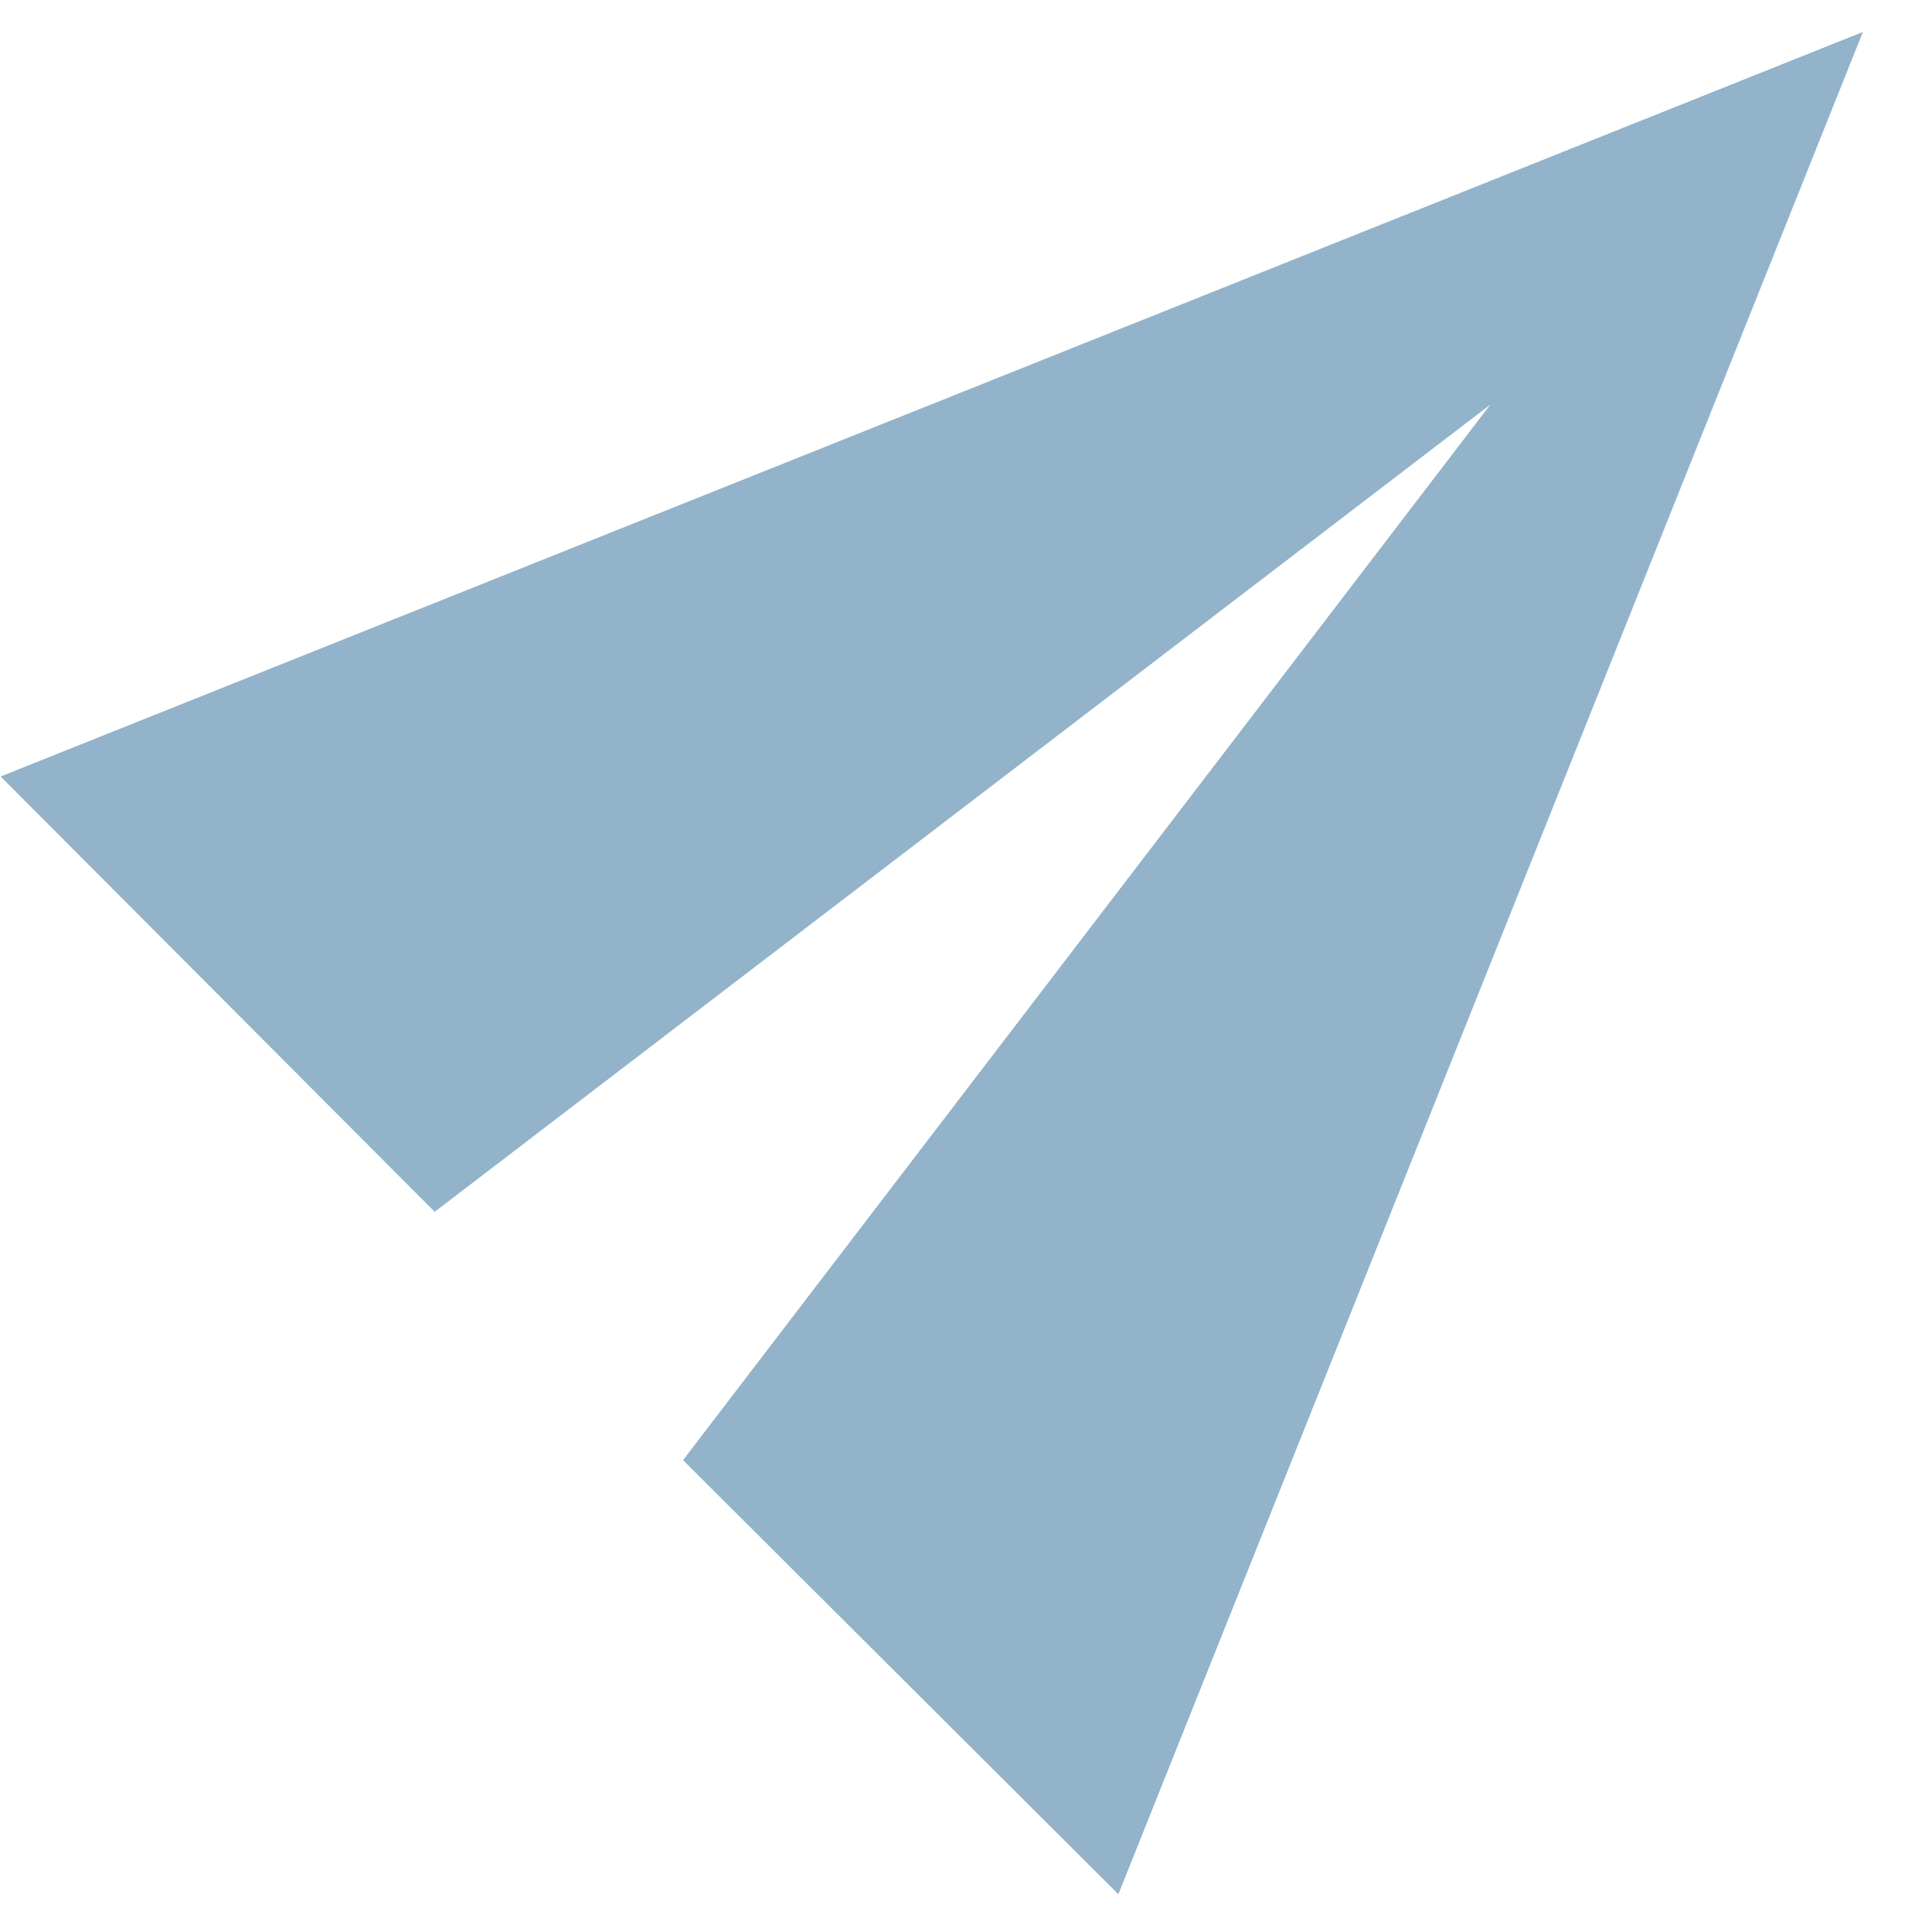
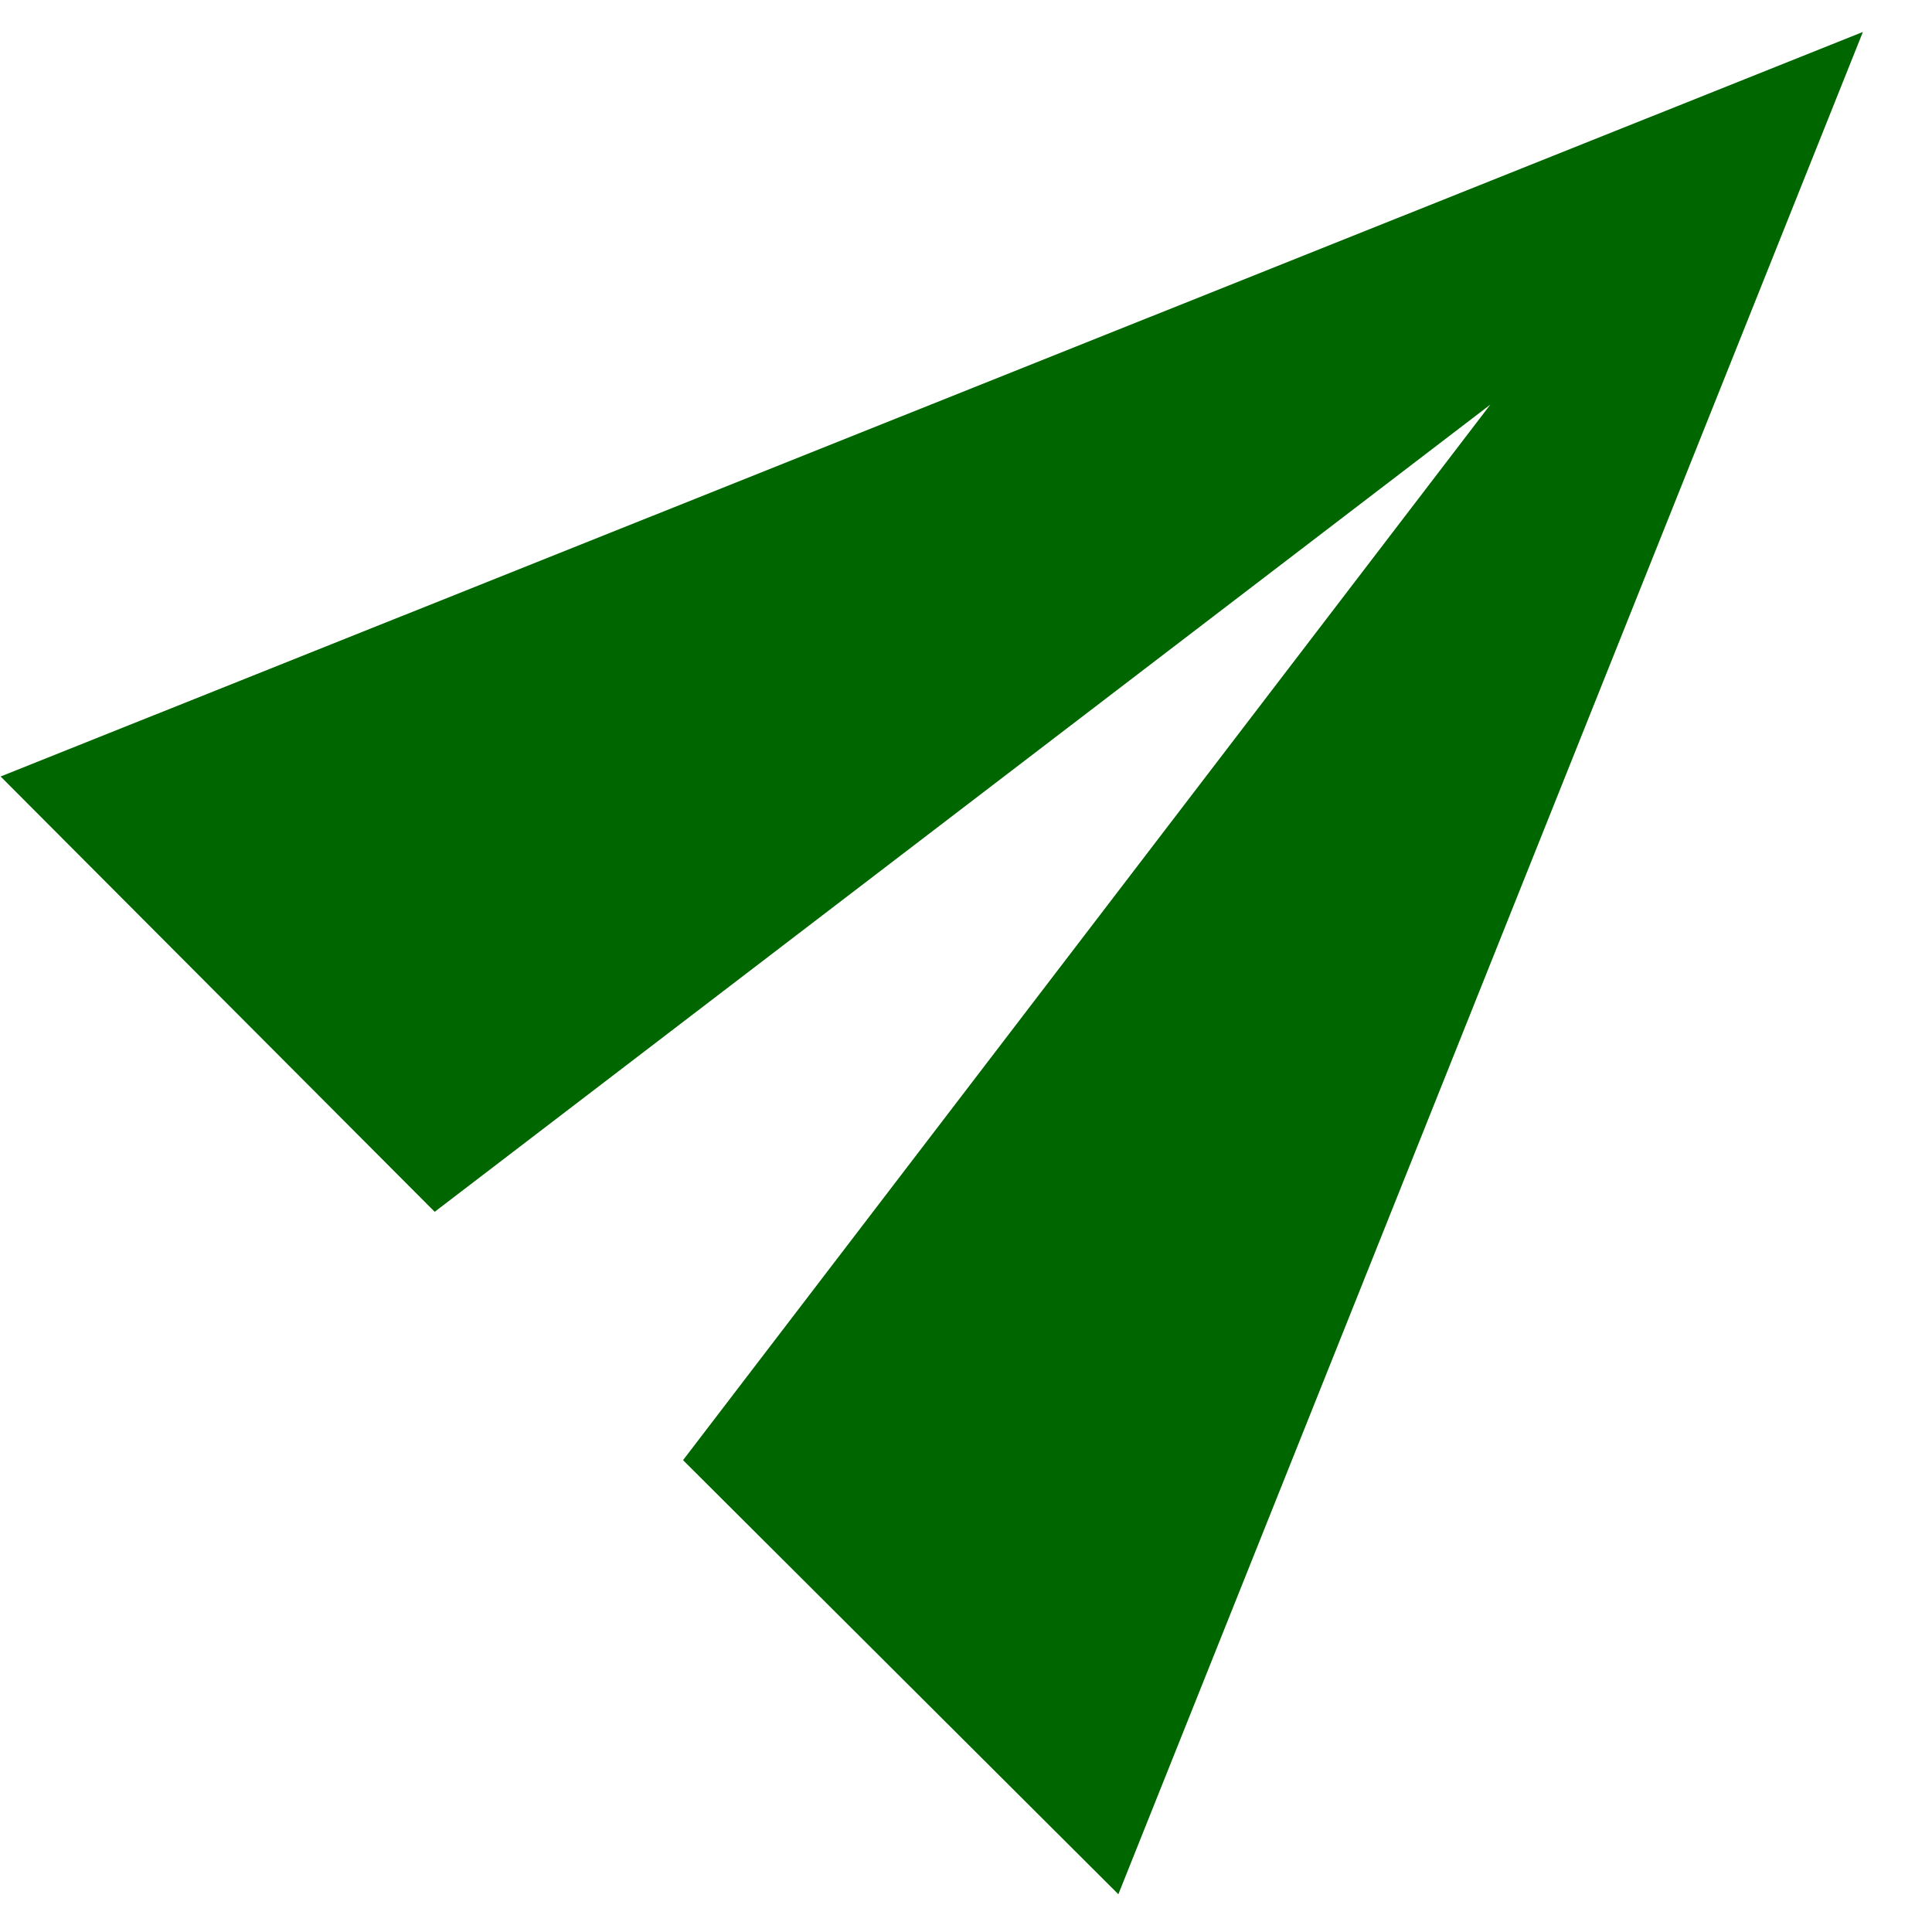
<svg xmlns="http://www.w3.org/2000/svg" width="22" height="22" viewBox="0 0 22 22" fill="none">
-   <path d="M12.735 21.57L21.213 0.364L0.007 8.842L4.95 13.799L16.971 4.607L7.778 16.627L12.735 21.57Z" fill="rgb(146, 179, 202)" />
+   <path d="M12.735 21.57L21.213 0.364L0.007 8.842L4.95 13.799L16.971 4.607L7.778 16.627L12.735 21.57Z" fill="rgb(0, 102, 0)" />
</svg>
